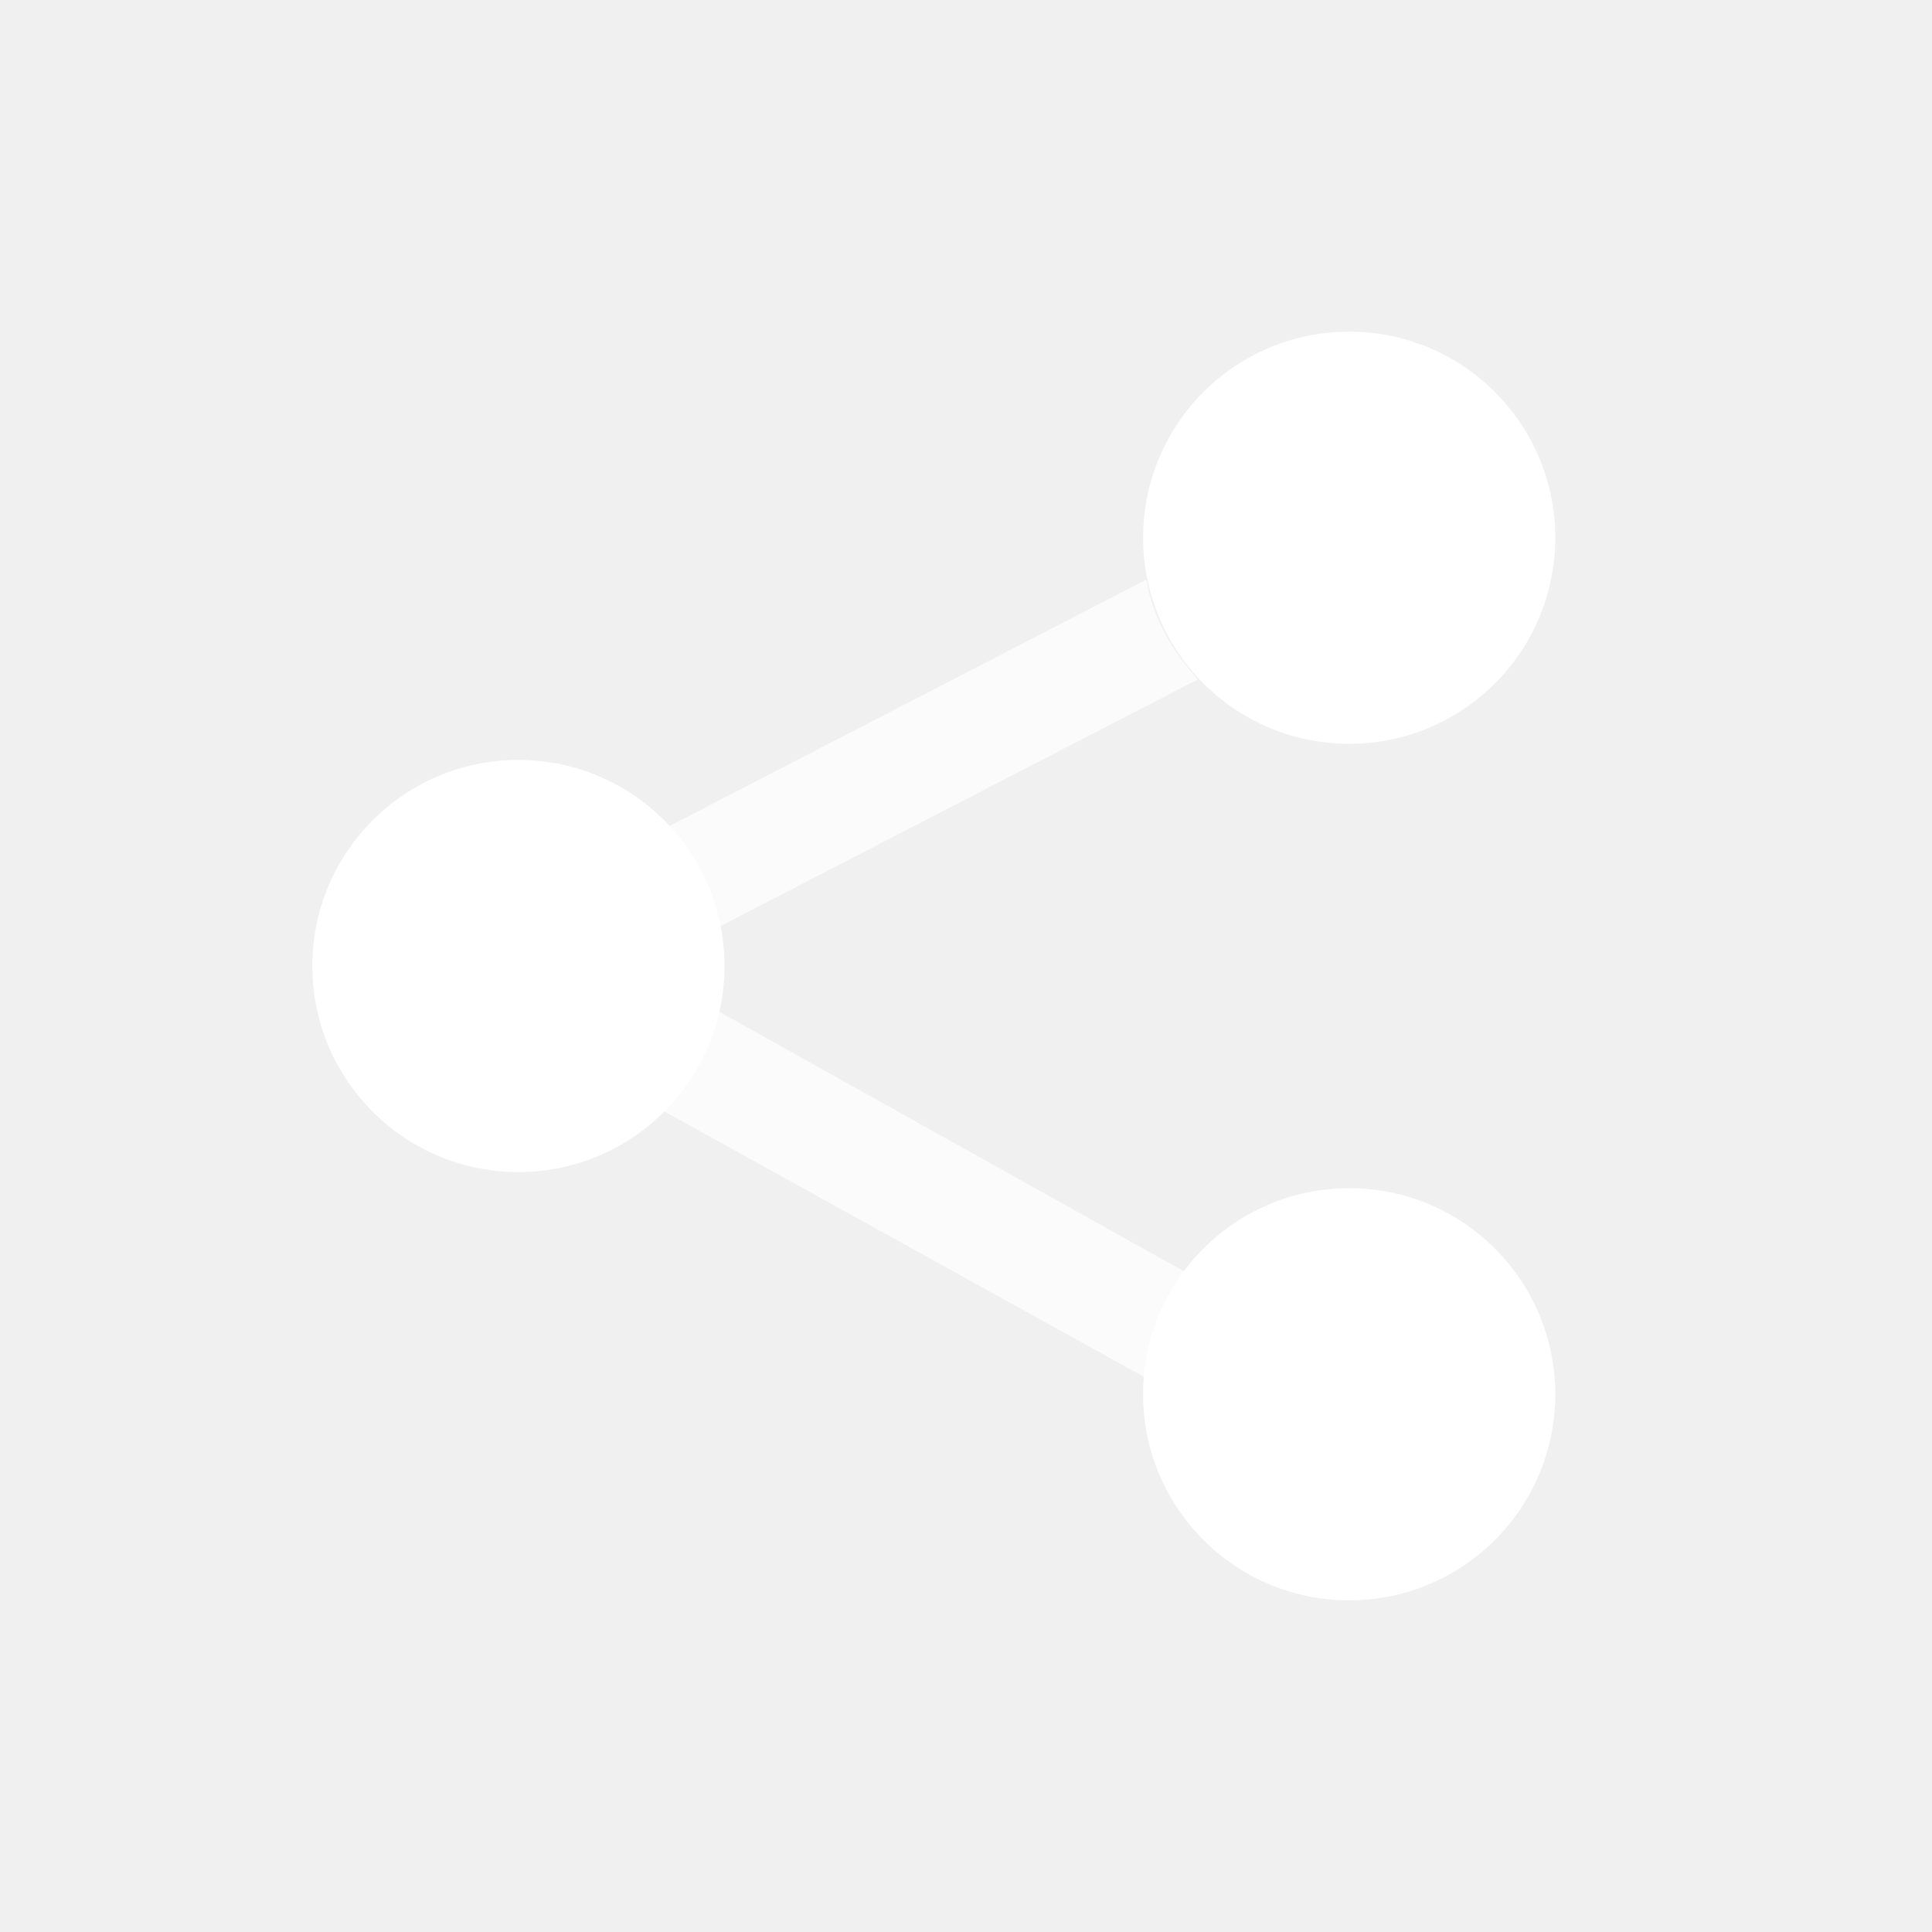
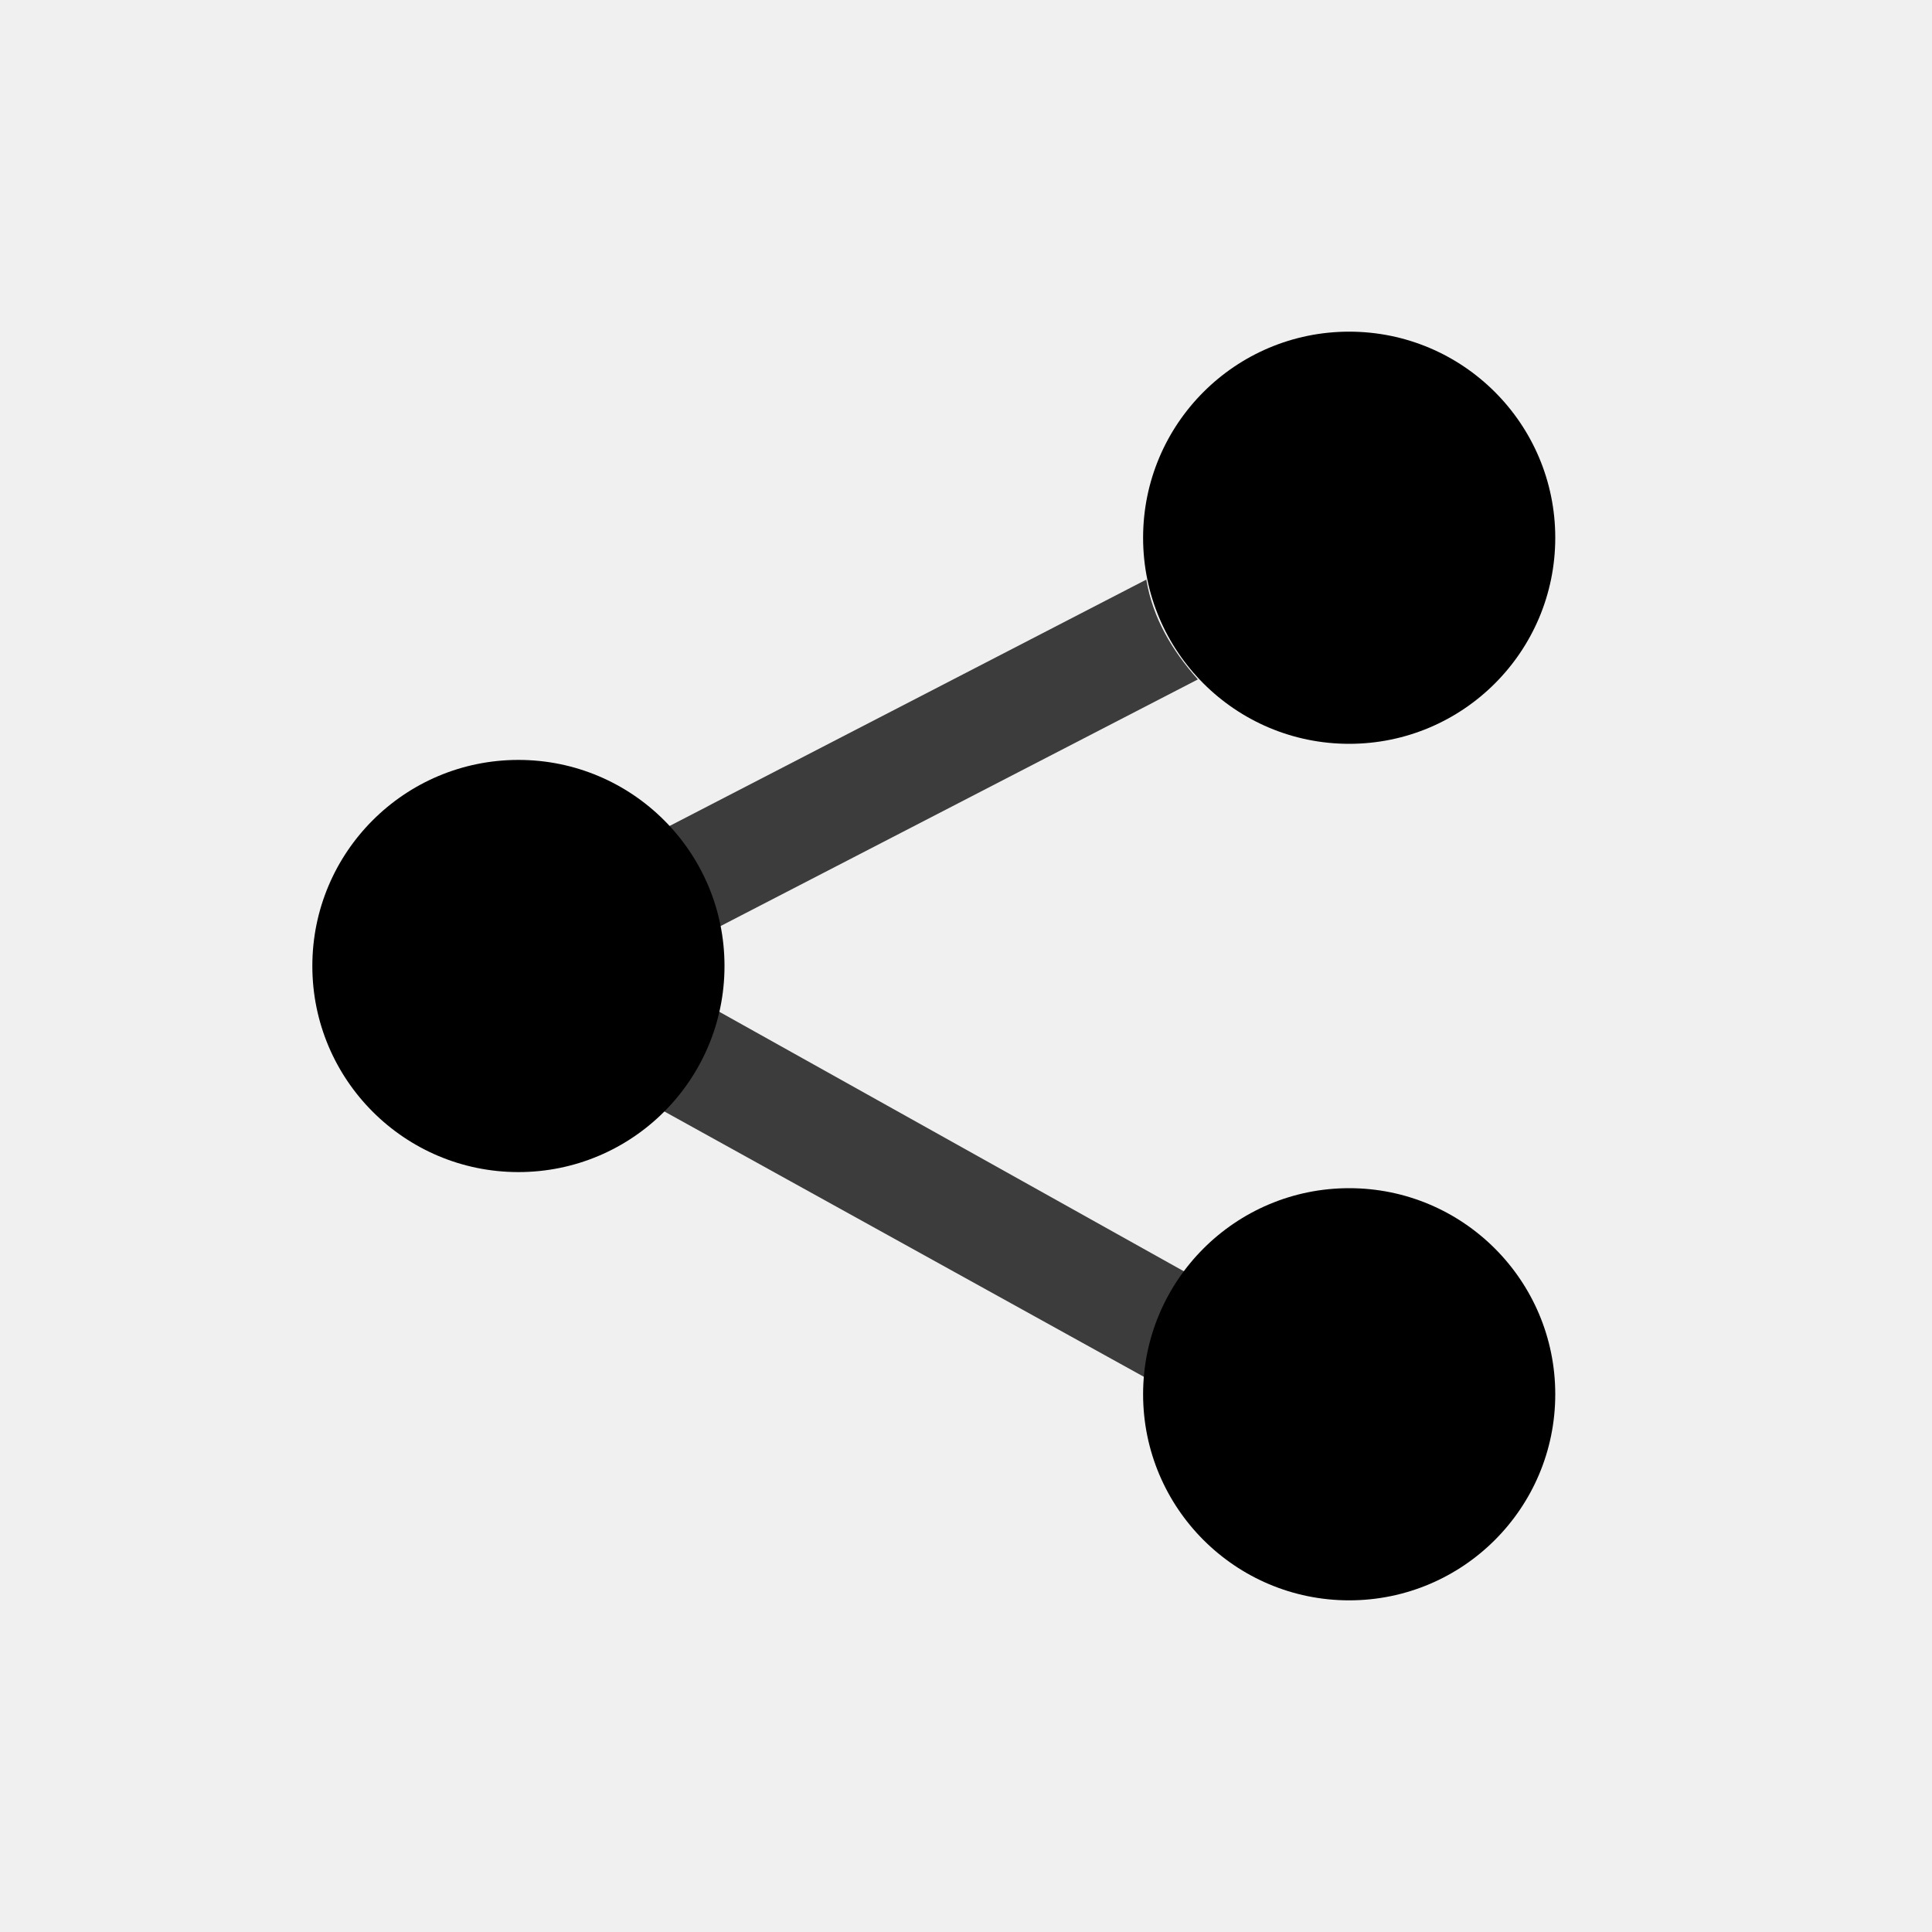
<svg xmlns="http://www.w3.org/2000/svg" version="1.1" id="Ebene_1" x="0px" y="0px" viewBox="0 0 60 60" style="enable-background:new 0 0 60 60;" xml:space="preserve">
-   <style type="text/css">
- 	.st0{opacity:0.75;fill:#FFFFFF;}
- 	.st1{fill:#FFFFFF;}
- </style>
-   <path class="st0" d="M22.3,28.8l14.9-7.7c-0.8-0.9-1.4-1.9-1.6-3.1l-14.9,7.7C21.5,26.5,22.1,27.6,22.3,28.8z" />
-   <circle class="st1" cx="41.9" cy="16.7" r="6.4" />
-   <circle class="st1" cx="16.1" cy="30" r="6.4" />
-   <path class="st0" d="M36.8,39.5l-14.5-8.1c-0.3,1.2-0.9,2.2-1.7,3.1l15,8.3C35.6,41.6,36.1,40.5,36.8,39.5z" />
-   <circle class="st1" cx="41.9" cy="43.3" r="6.4" />
+   <path fill="currentcolor" opacity="0.75" d="M22.3,28.8l14.9-7.7c-0.8-0.9-1.4-1.9-1.6-3.1l-14.9,7.7C21.5,26.5,22.1,27.6,22.3,28.8z" />
+   <circle fill="currentcolor" cx="41.9" cy="16.7" r="6.4" />
+   <circle fill="currentcolor" cx="16.1" cy="30" r="6.4" />
+   <path fill="currentcolor" opacity="0.75" d="M36.8,39.5l-14.5-8.1c-0.3,1.2-0.9,2.2-1.7,3.1l15,8.3C35.6,41.6,36.1,40.5,36.8,39.5z" />
+   <circle fill="currentcolor" cx="41.9" cy="43.3" r="6.4" />
</svg>
